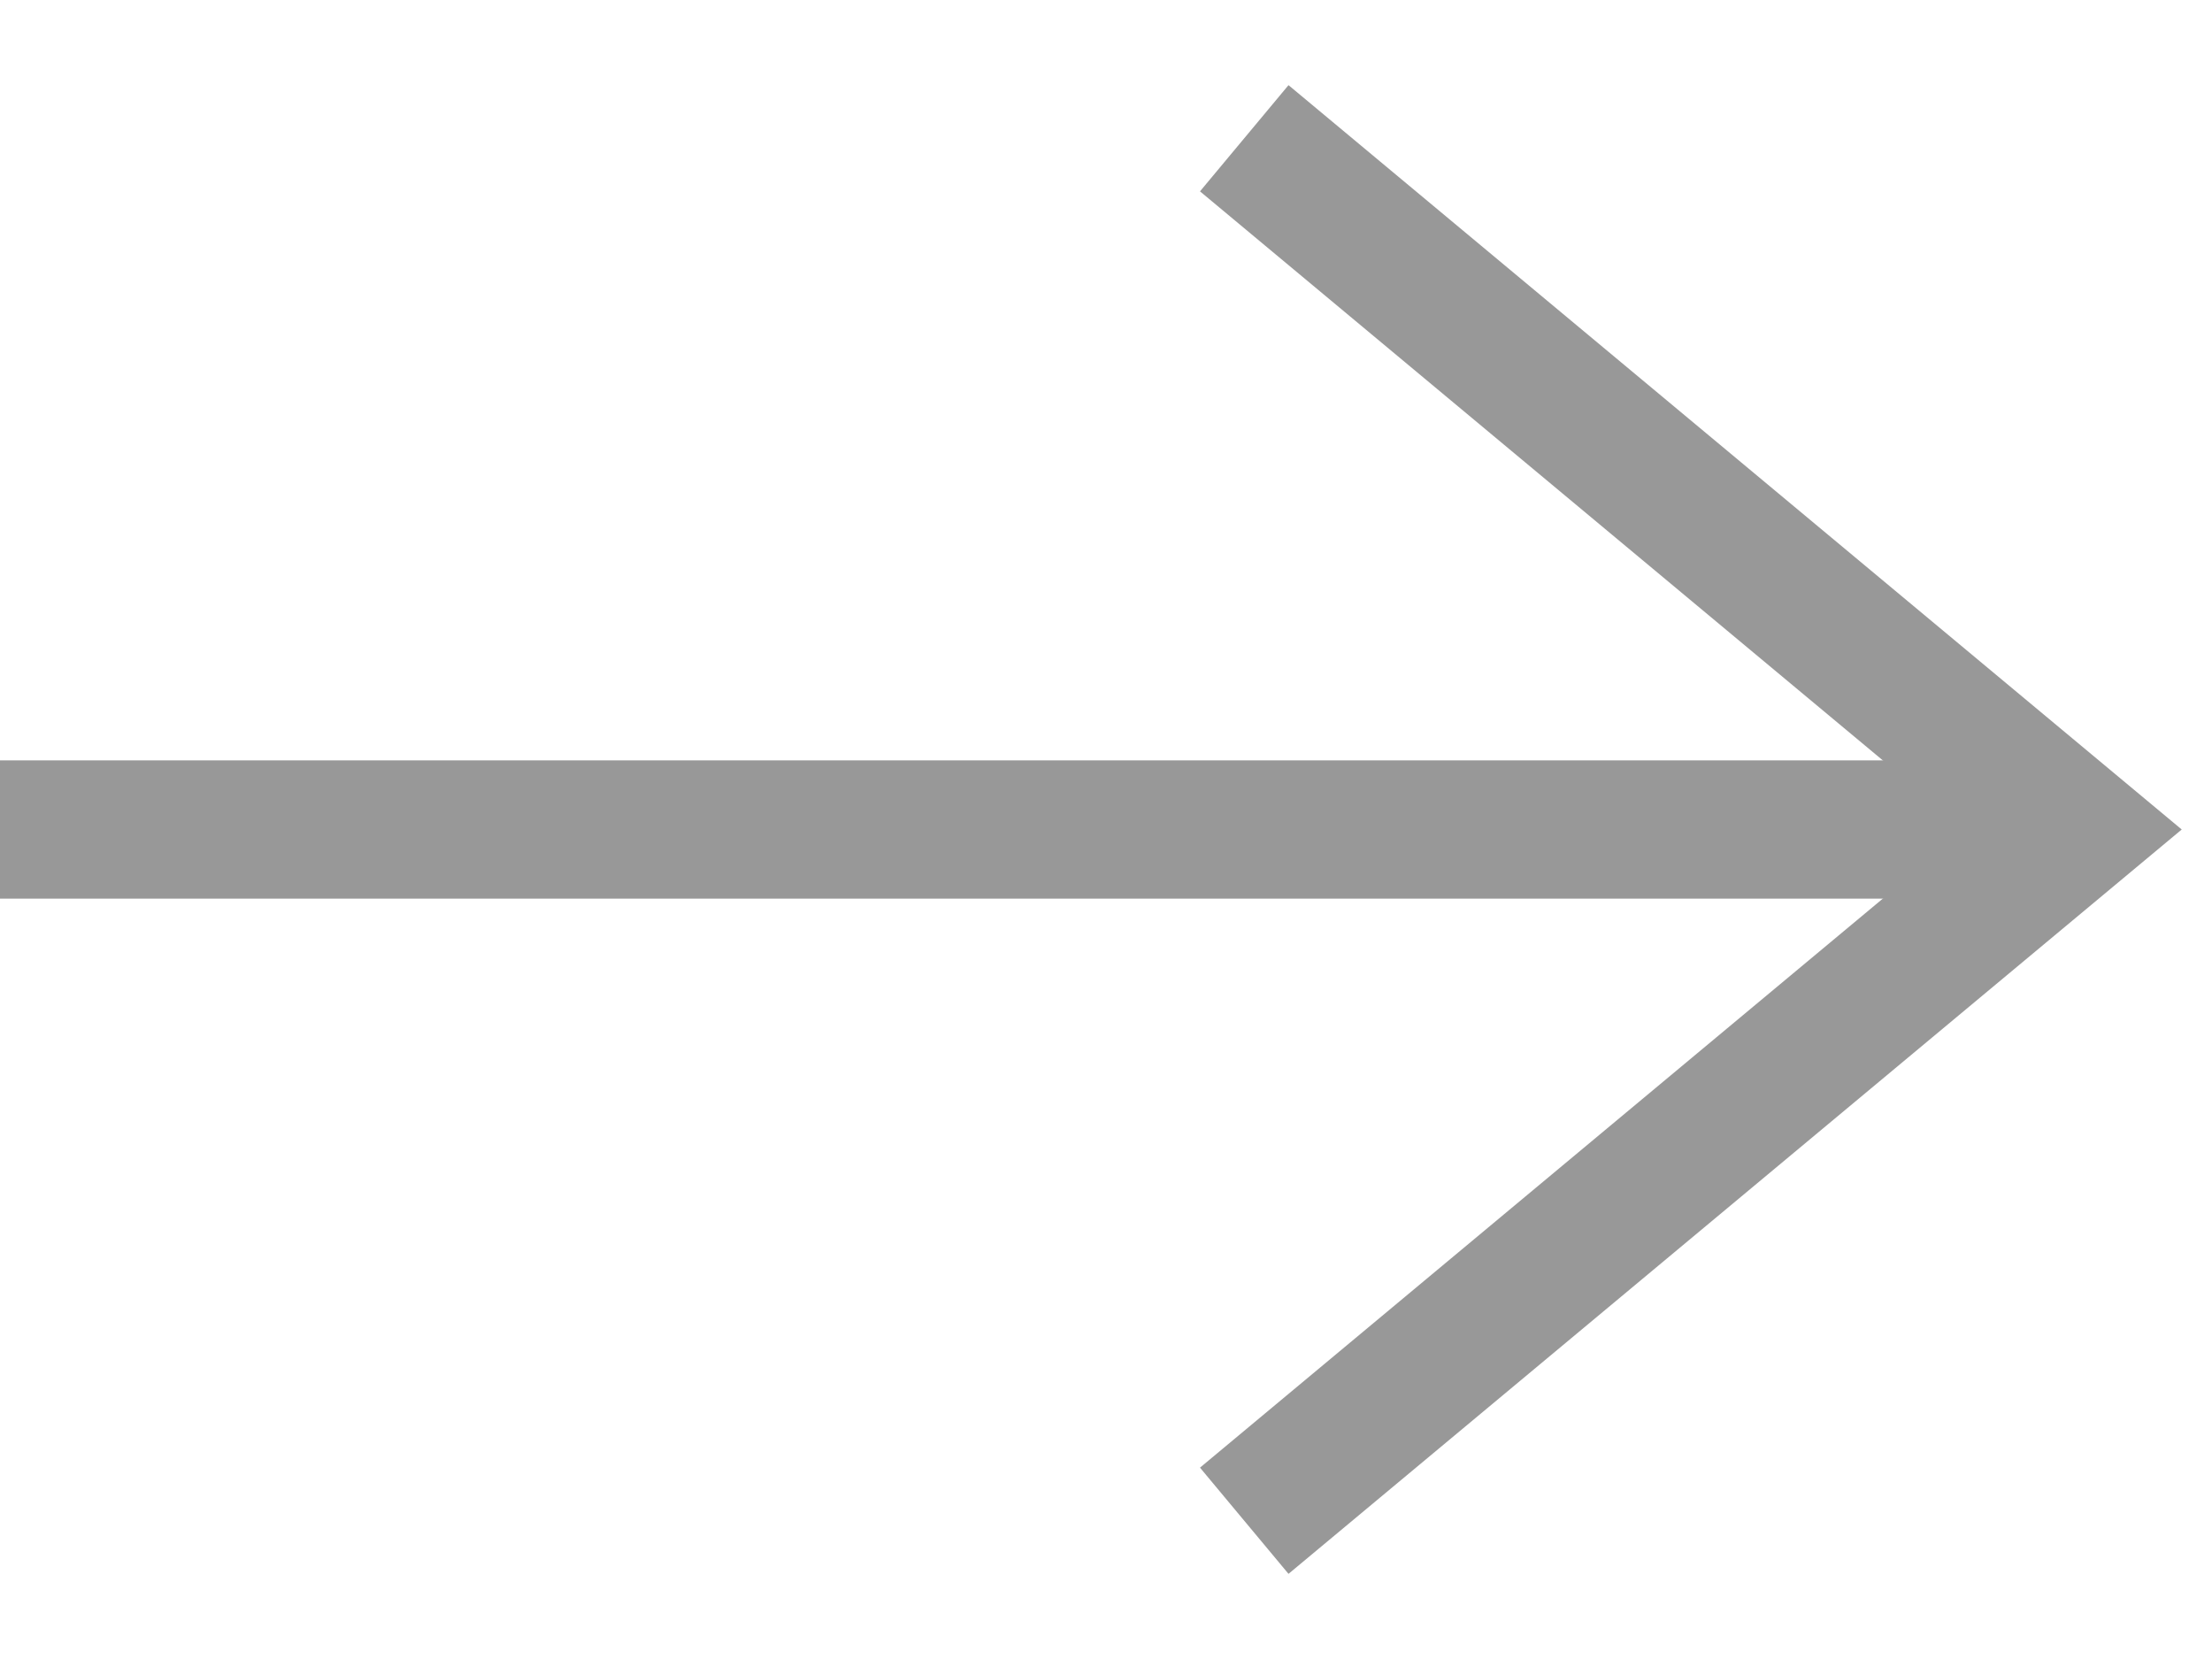
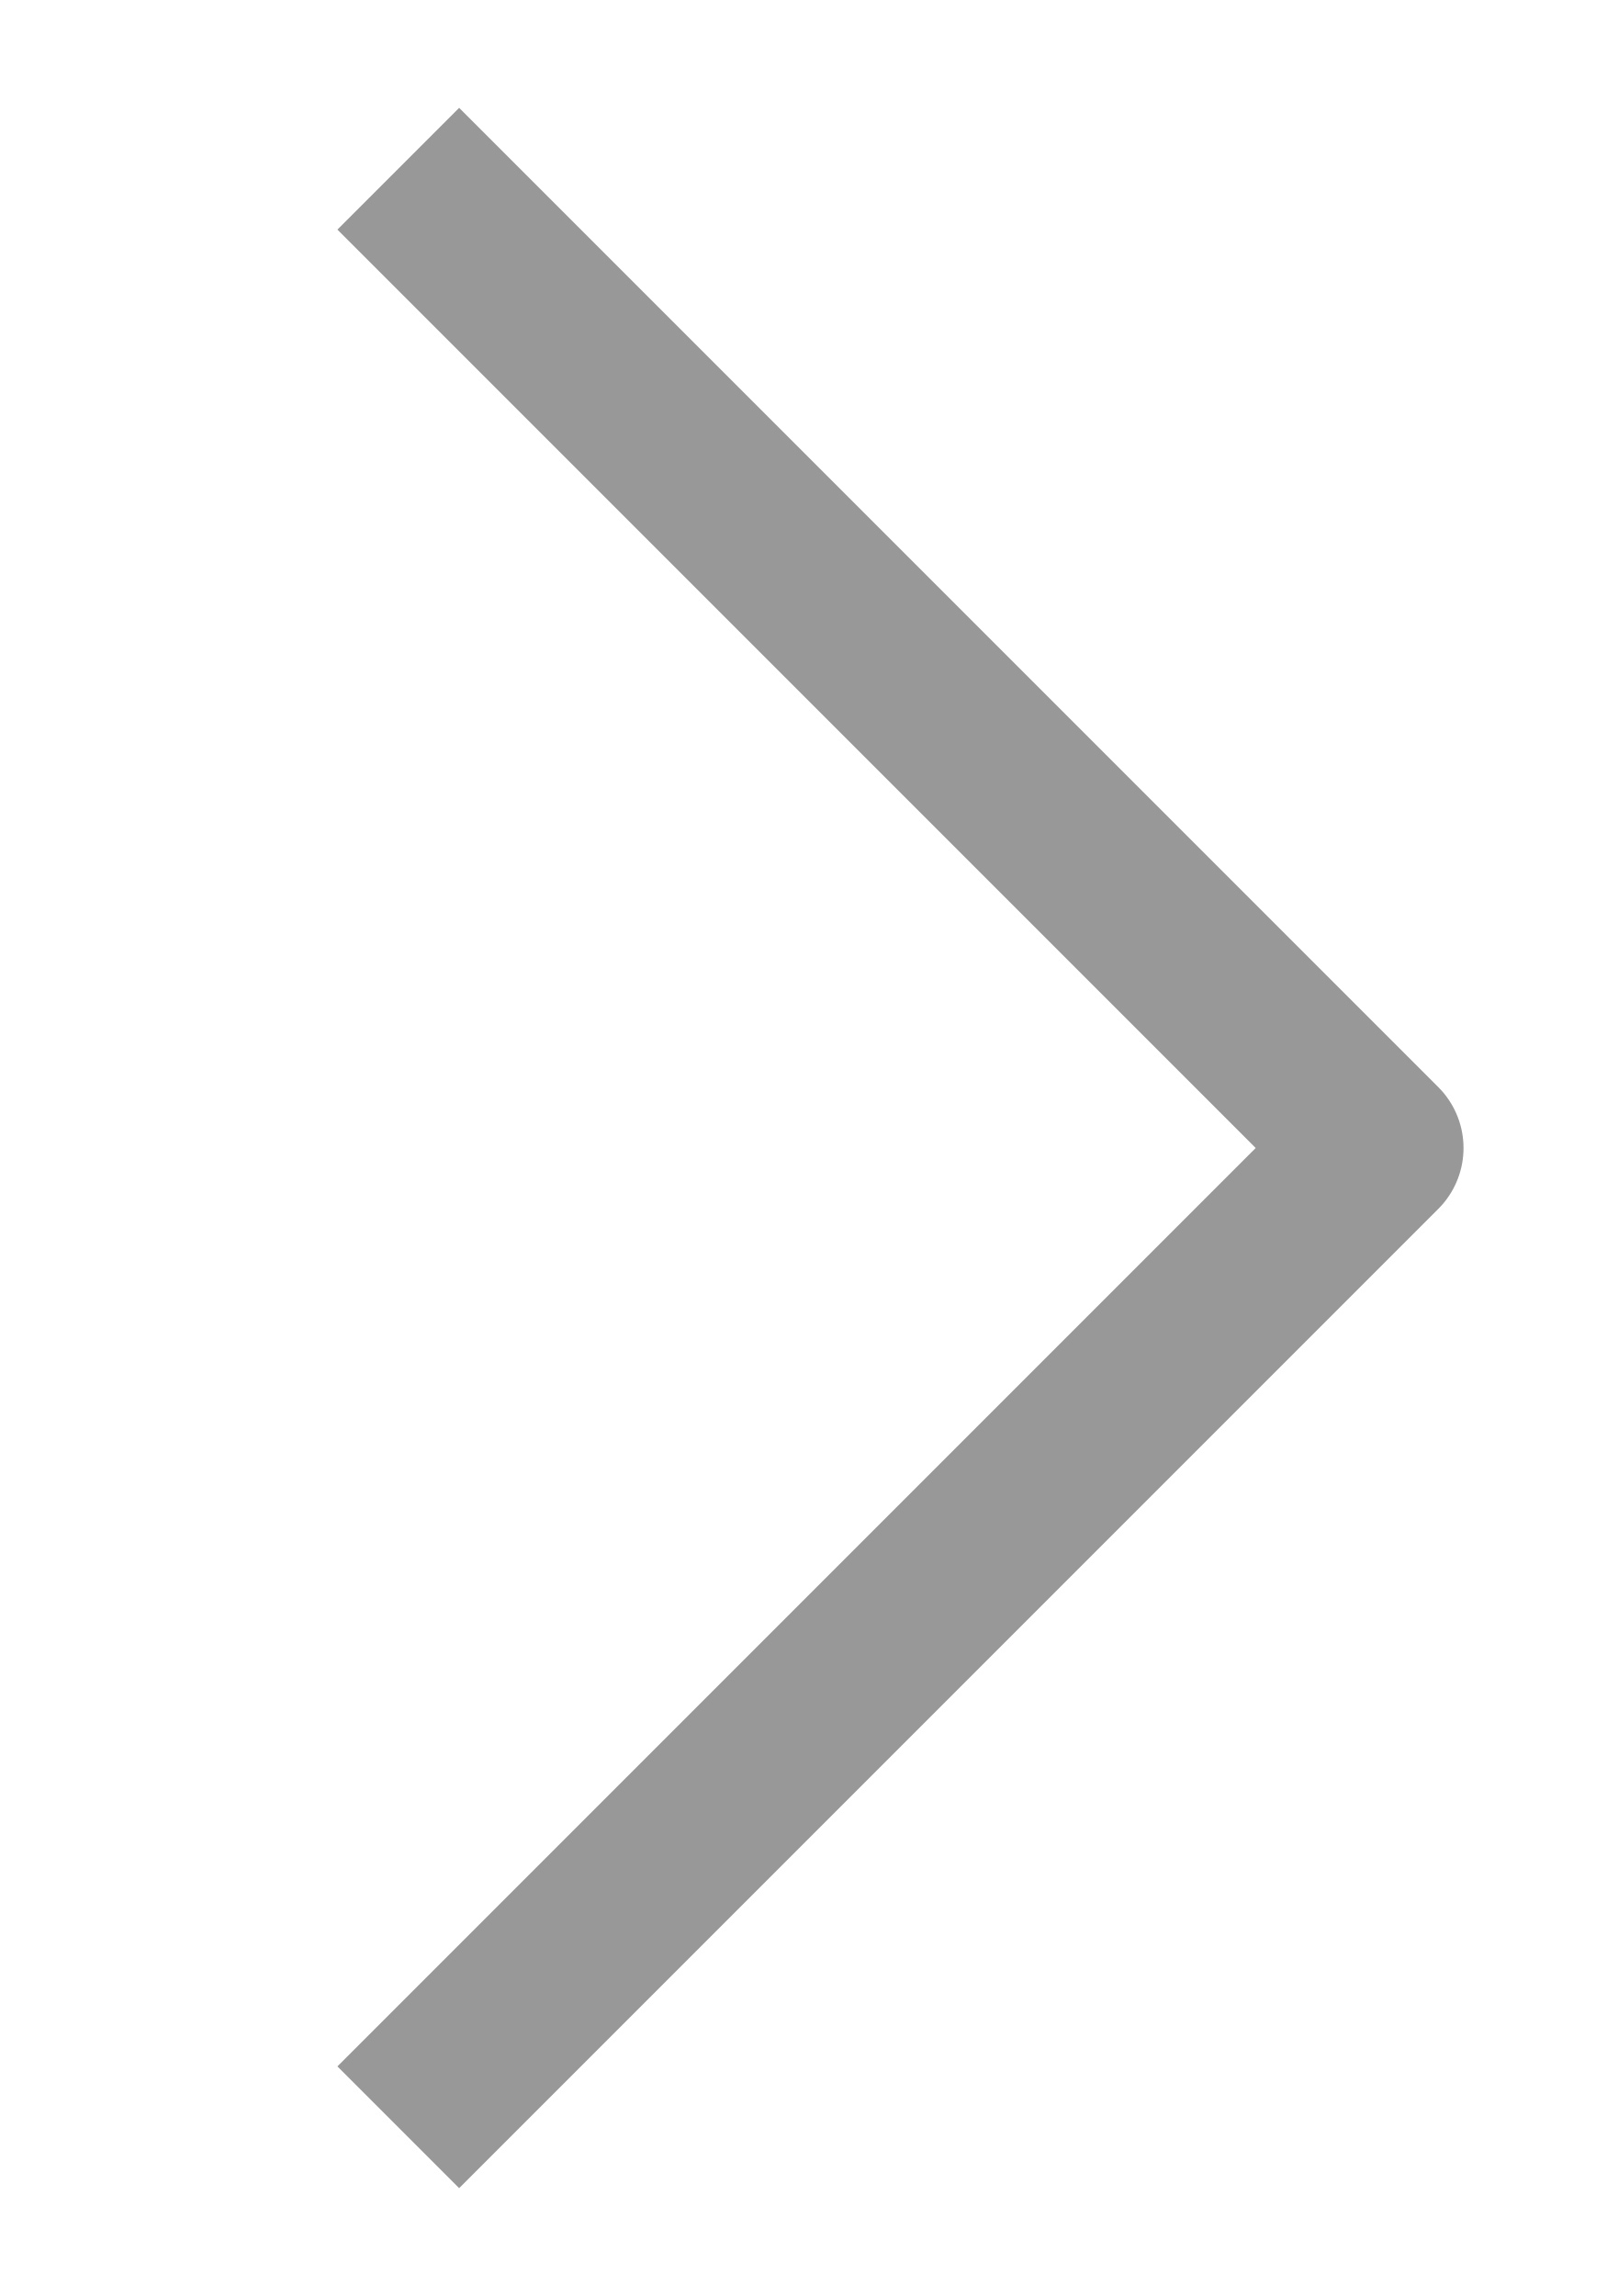
- <svg xmlns="http://www.w3.org/2000/svg" width="16" height="12" viewBox="0 0 16 12" fill="none">
-   <path d="M9 1L15 6L9 11" stroke="#989898" stroke-miterlimit="10" />
-   <path d="M0 6H15" stroke="#989898" />
+ <svg xmlns="http://www.w3.org/2000/svg" width="14" height="20" viewBox="0 0 14 20" fill="none">
+   <path d="M4 2L12 10L4 18" stroke="#989898" stroke-width="1.5" stroke-miterlimit="10" stroke-linecap="square" stroke-linejoin="round" />
</svg>
